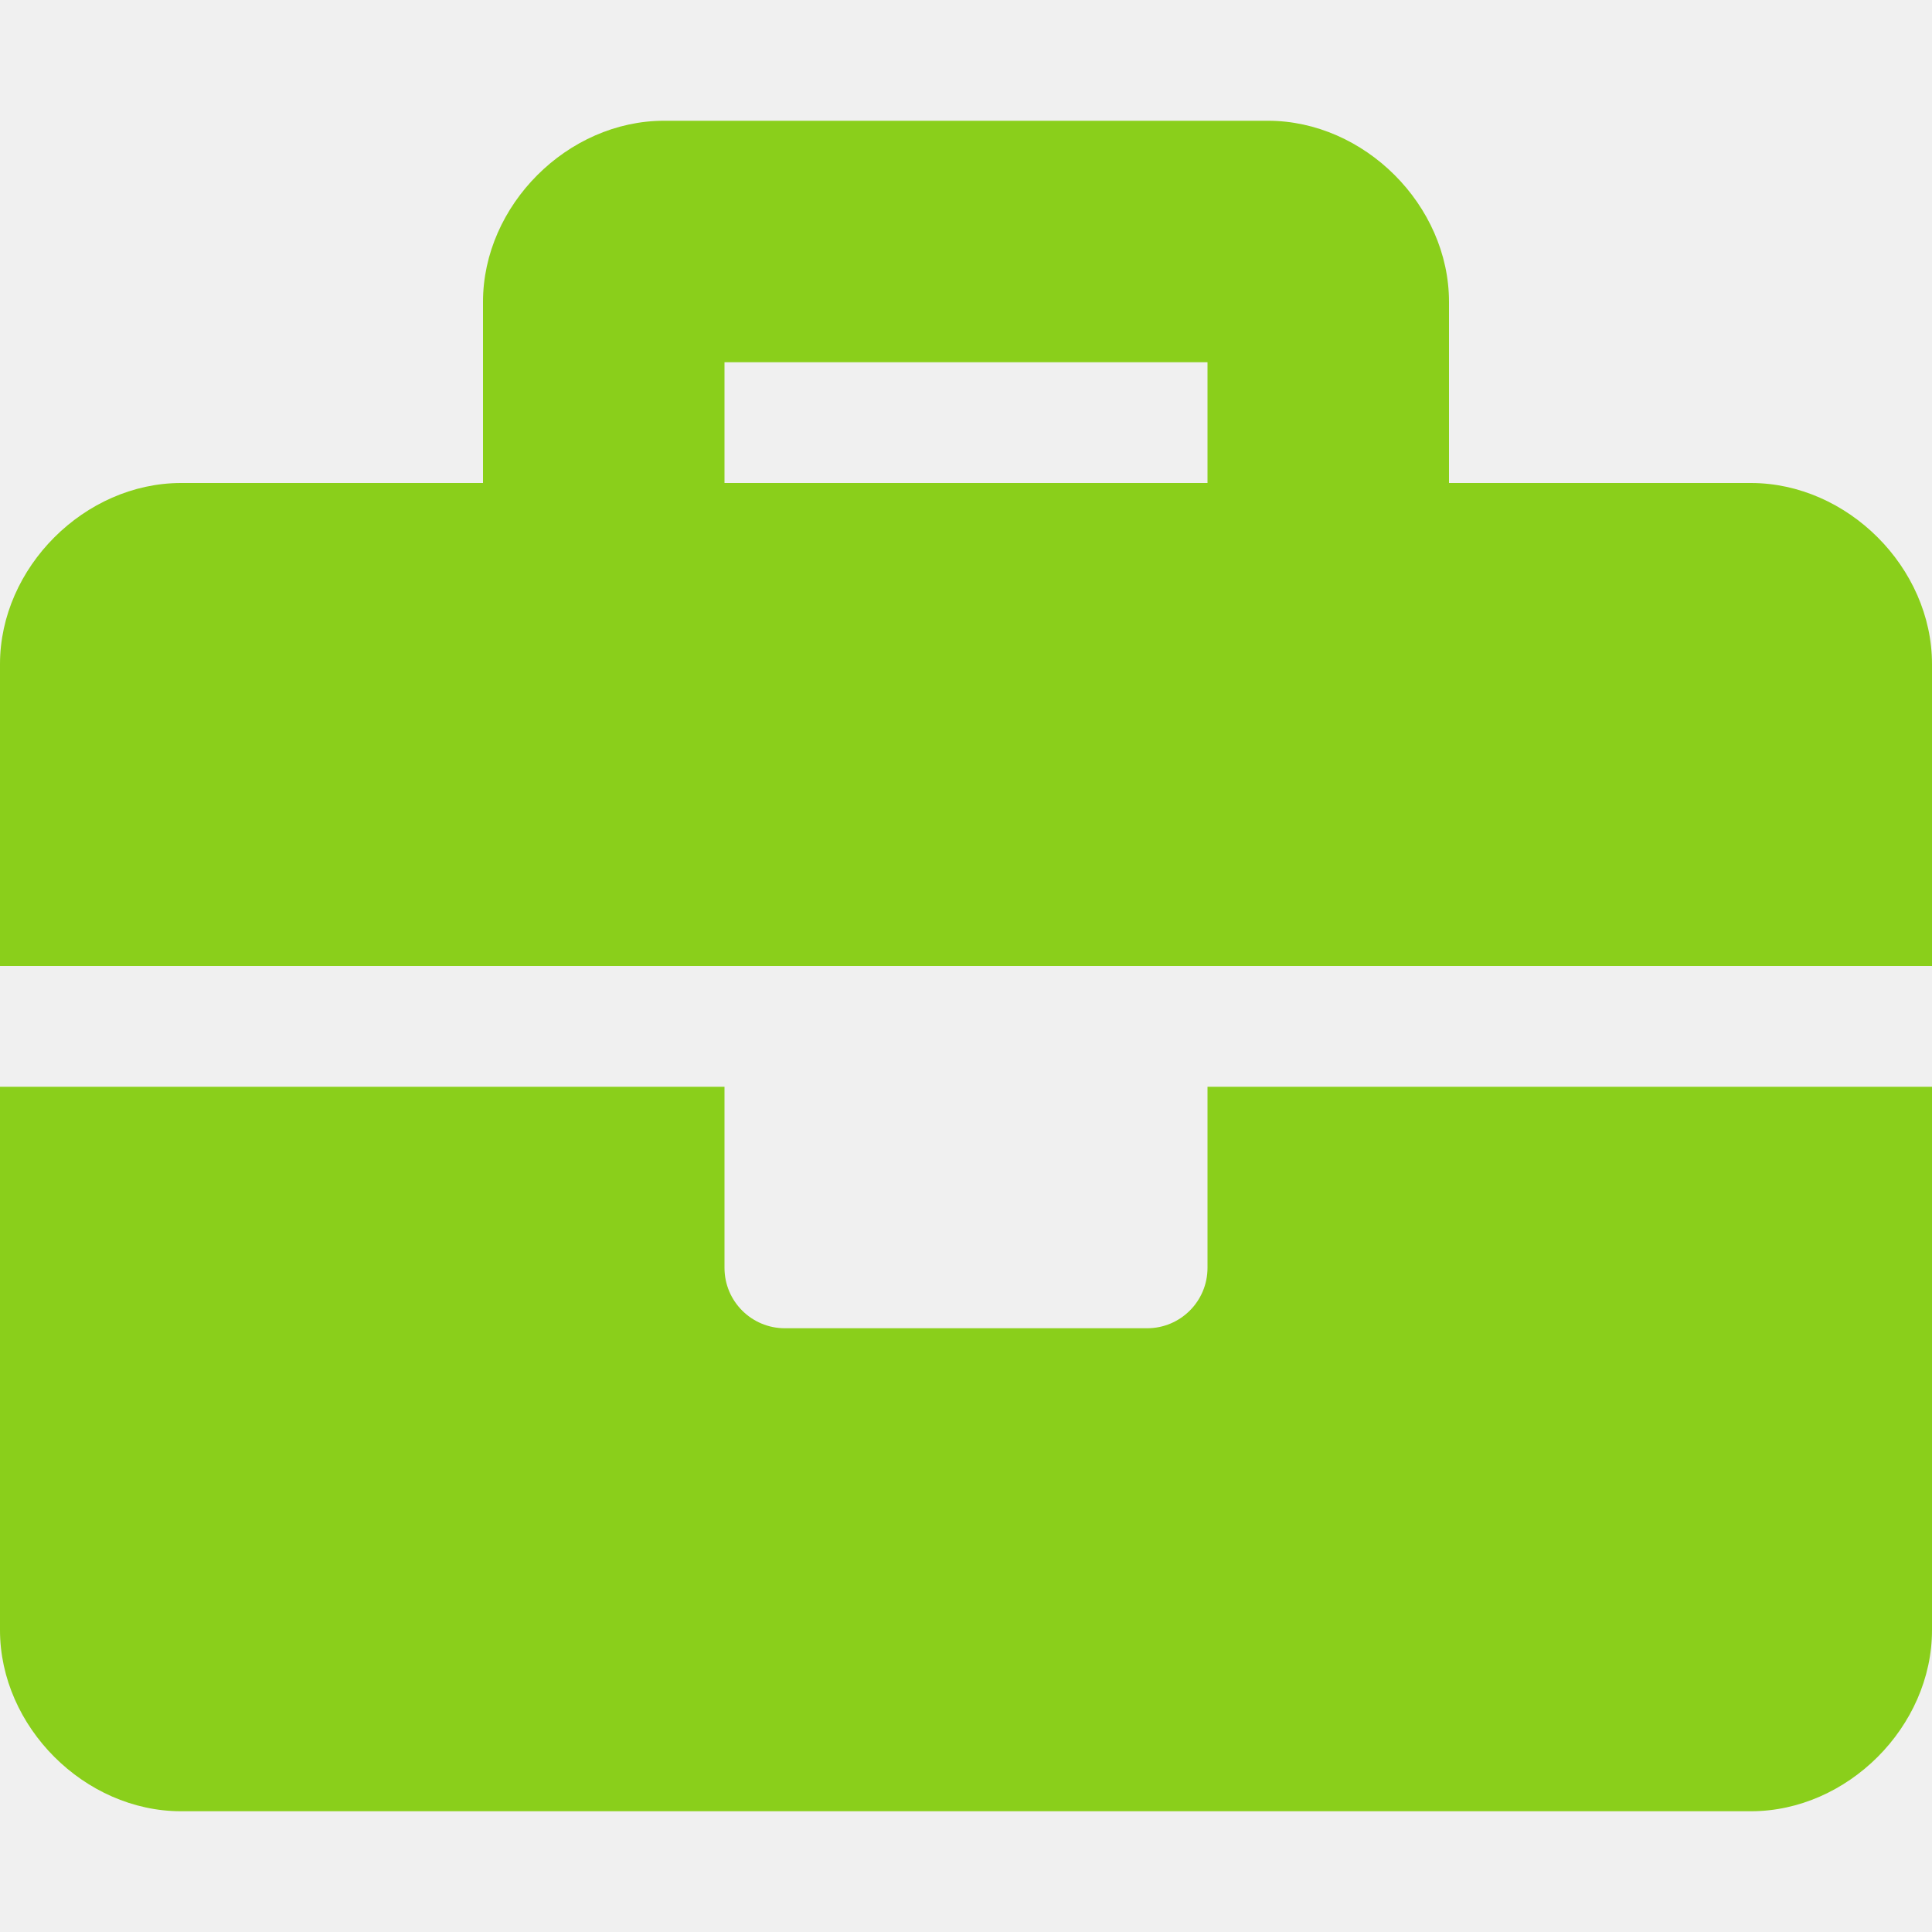
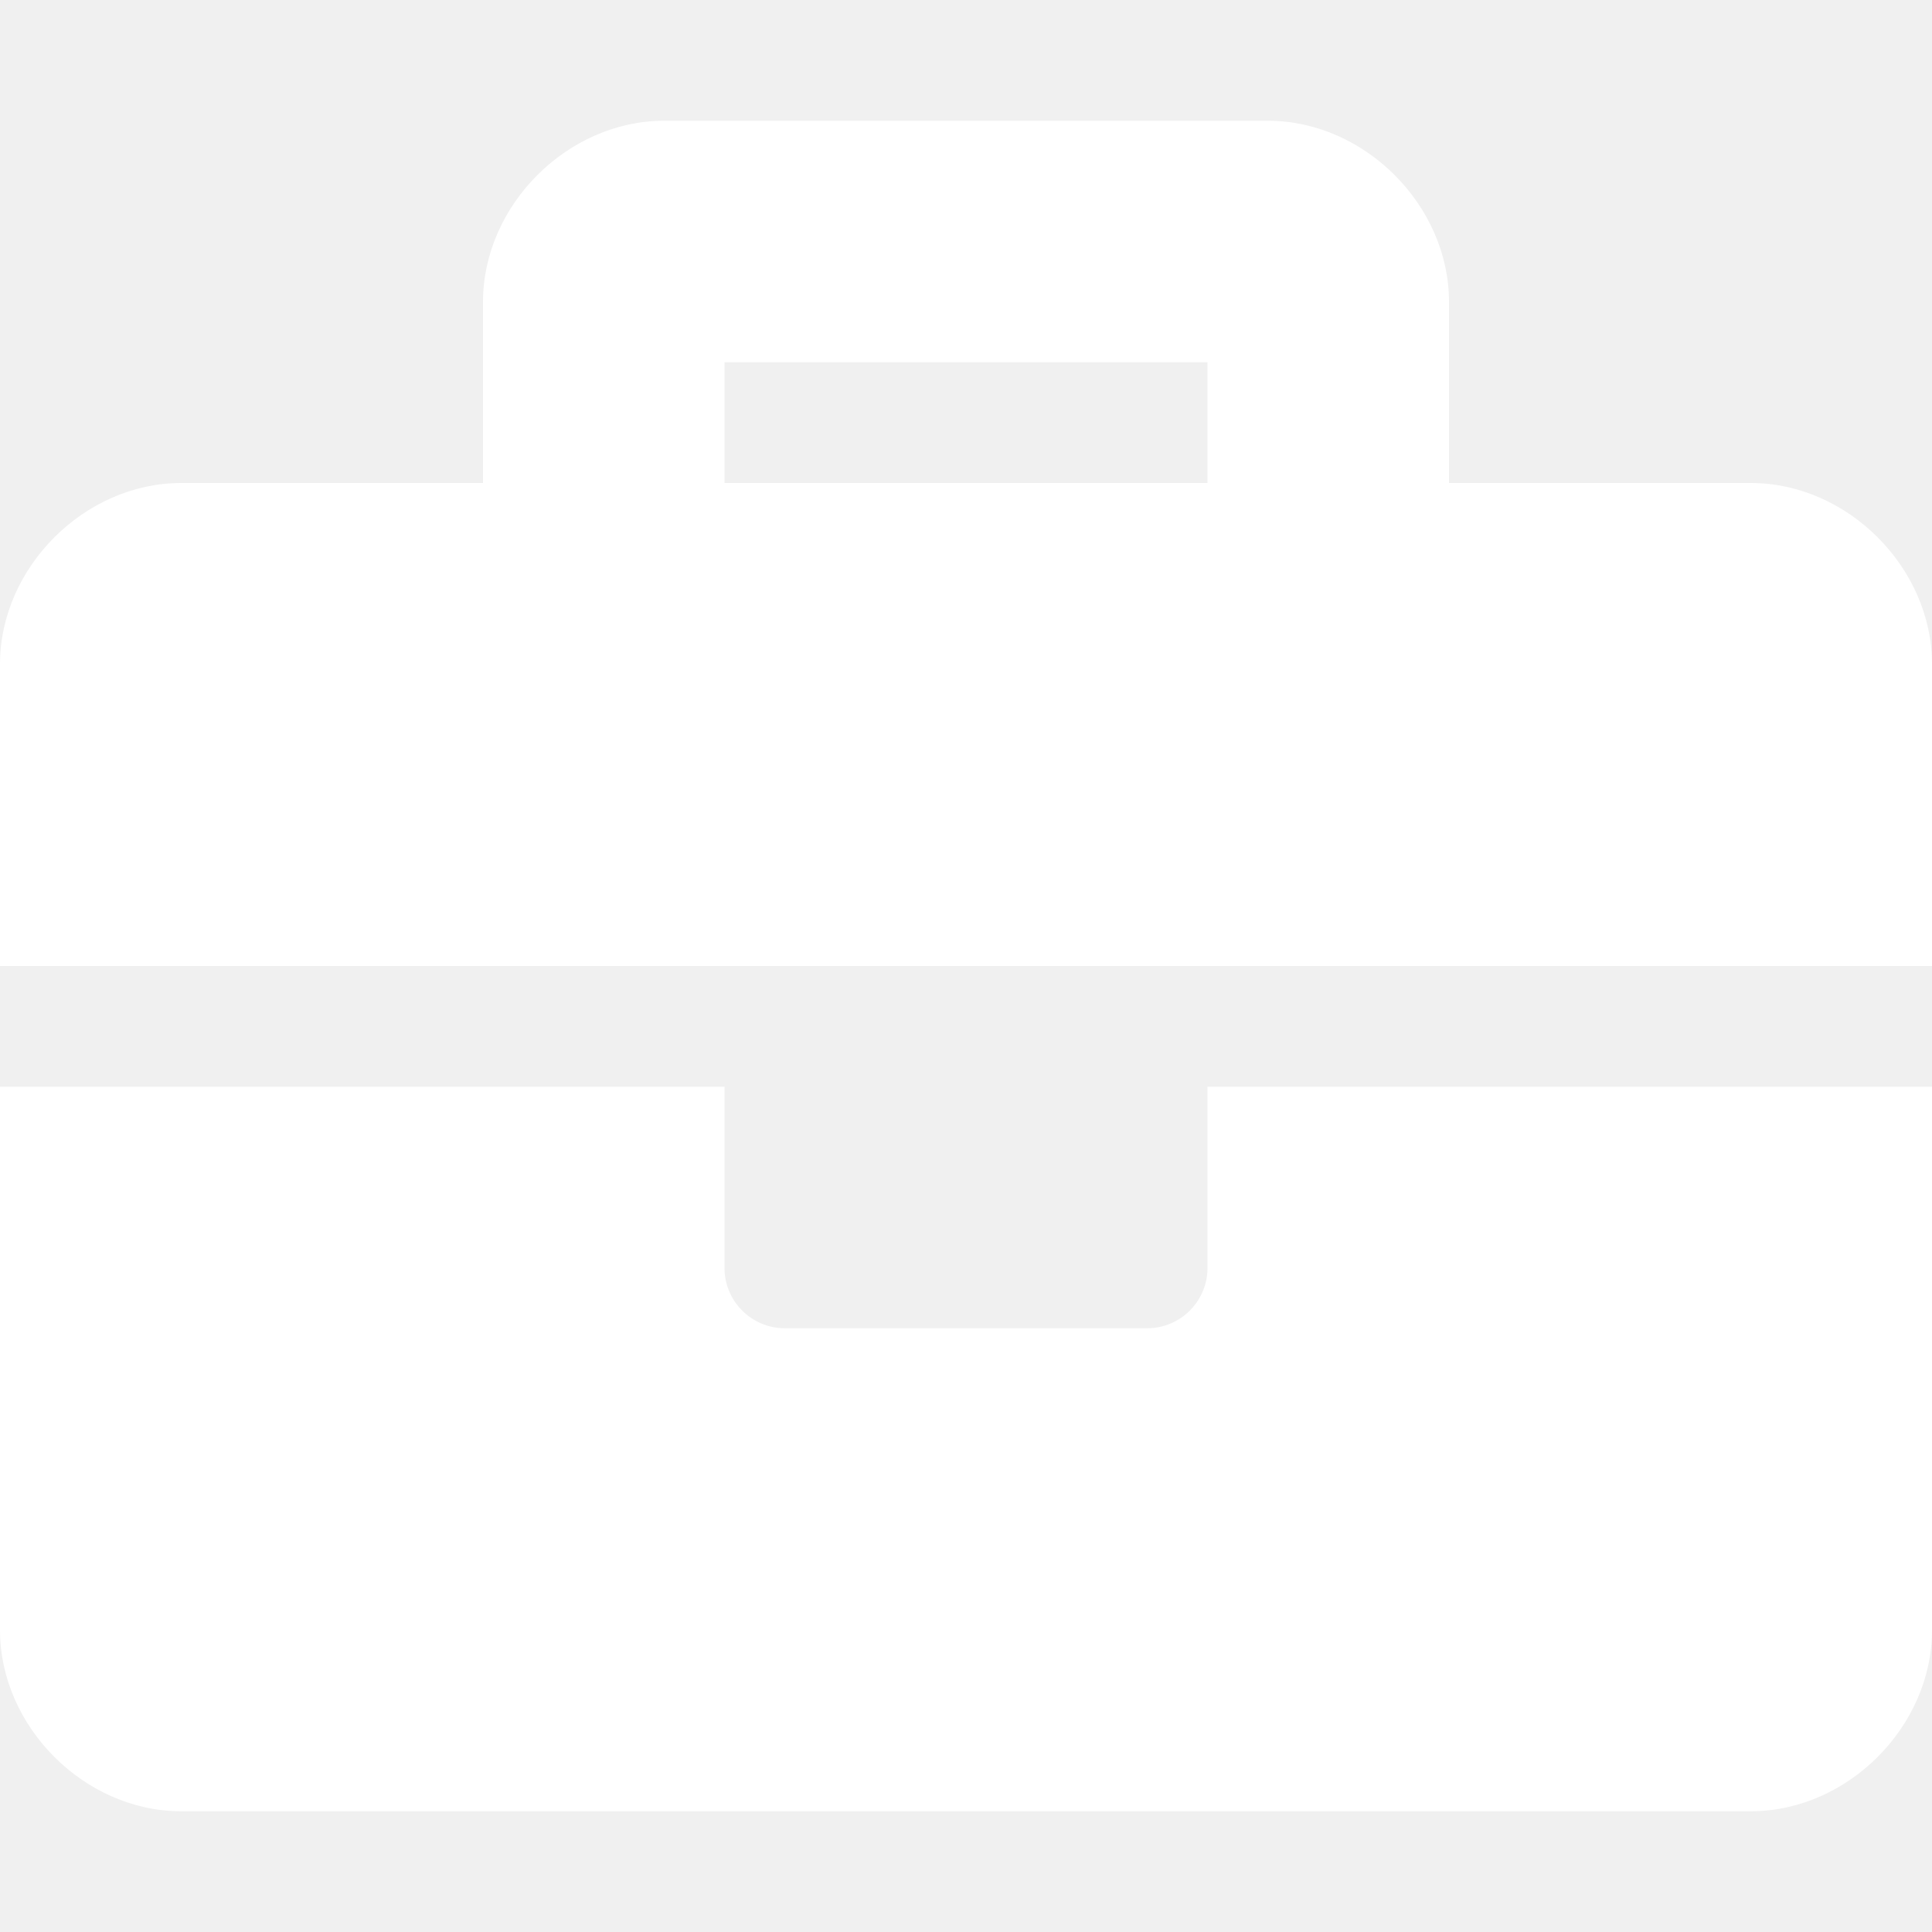
<svg xmlns="http://www.w3.org/2000/svg" aria-hidden="true" focusable="false" data-prefix="fas" data-icon="briefcase" class="svg-inline--fa fa-briefcase fa-w-16" role="img" viewBox="0 0 512 512">
-   <path fill="#8acf1b" d="M320 336c0 8.84-7.16 16-16 16h-96c-8.84 0-16-7.16-16-16v-48H0v144c0 25.6 22.4 48 48 48h416c25.6 0 48-22.4 48-48V288H320v48zm144-208h-80V80c0-25.6-22.4-48-48-48H176c-25.6 0-48 22.4-48 48v48H48c-25.6 0-48 22.4-48 48v80h512v-80c0-25.6-22.4-48-48-48zm-144 0H192V96h128v32z" />
+   <path fill="#fff" d="M320 336c0 8.84-7.16 16-16 16h-96c-8.84 0-16-7.16-16-16v-48H0v144c0 25.6 22.4 48 48 48h416c25.6 0 48-22.4 48-48V288H320v48zm144-208h-80V80c0-25.6-22.4-48-48-48H176c-25.6 0-48 22.4-48 48v48H48c-25.6 0-48 22.4-48 48v80h512v-80c0-25.6-22.4-48-48-48zm-144 0H192V96h128v32z" />
</svg>
